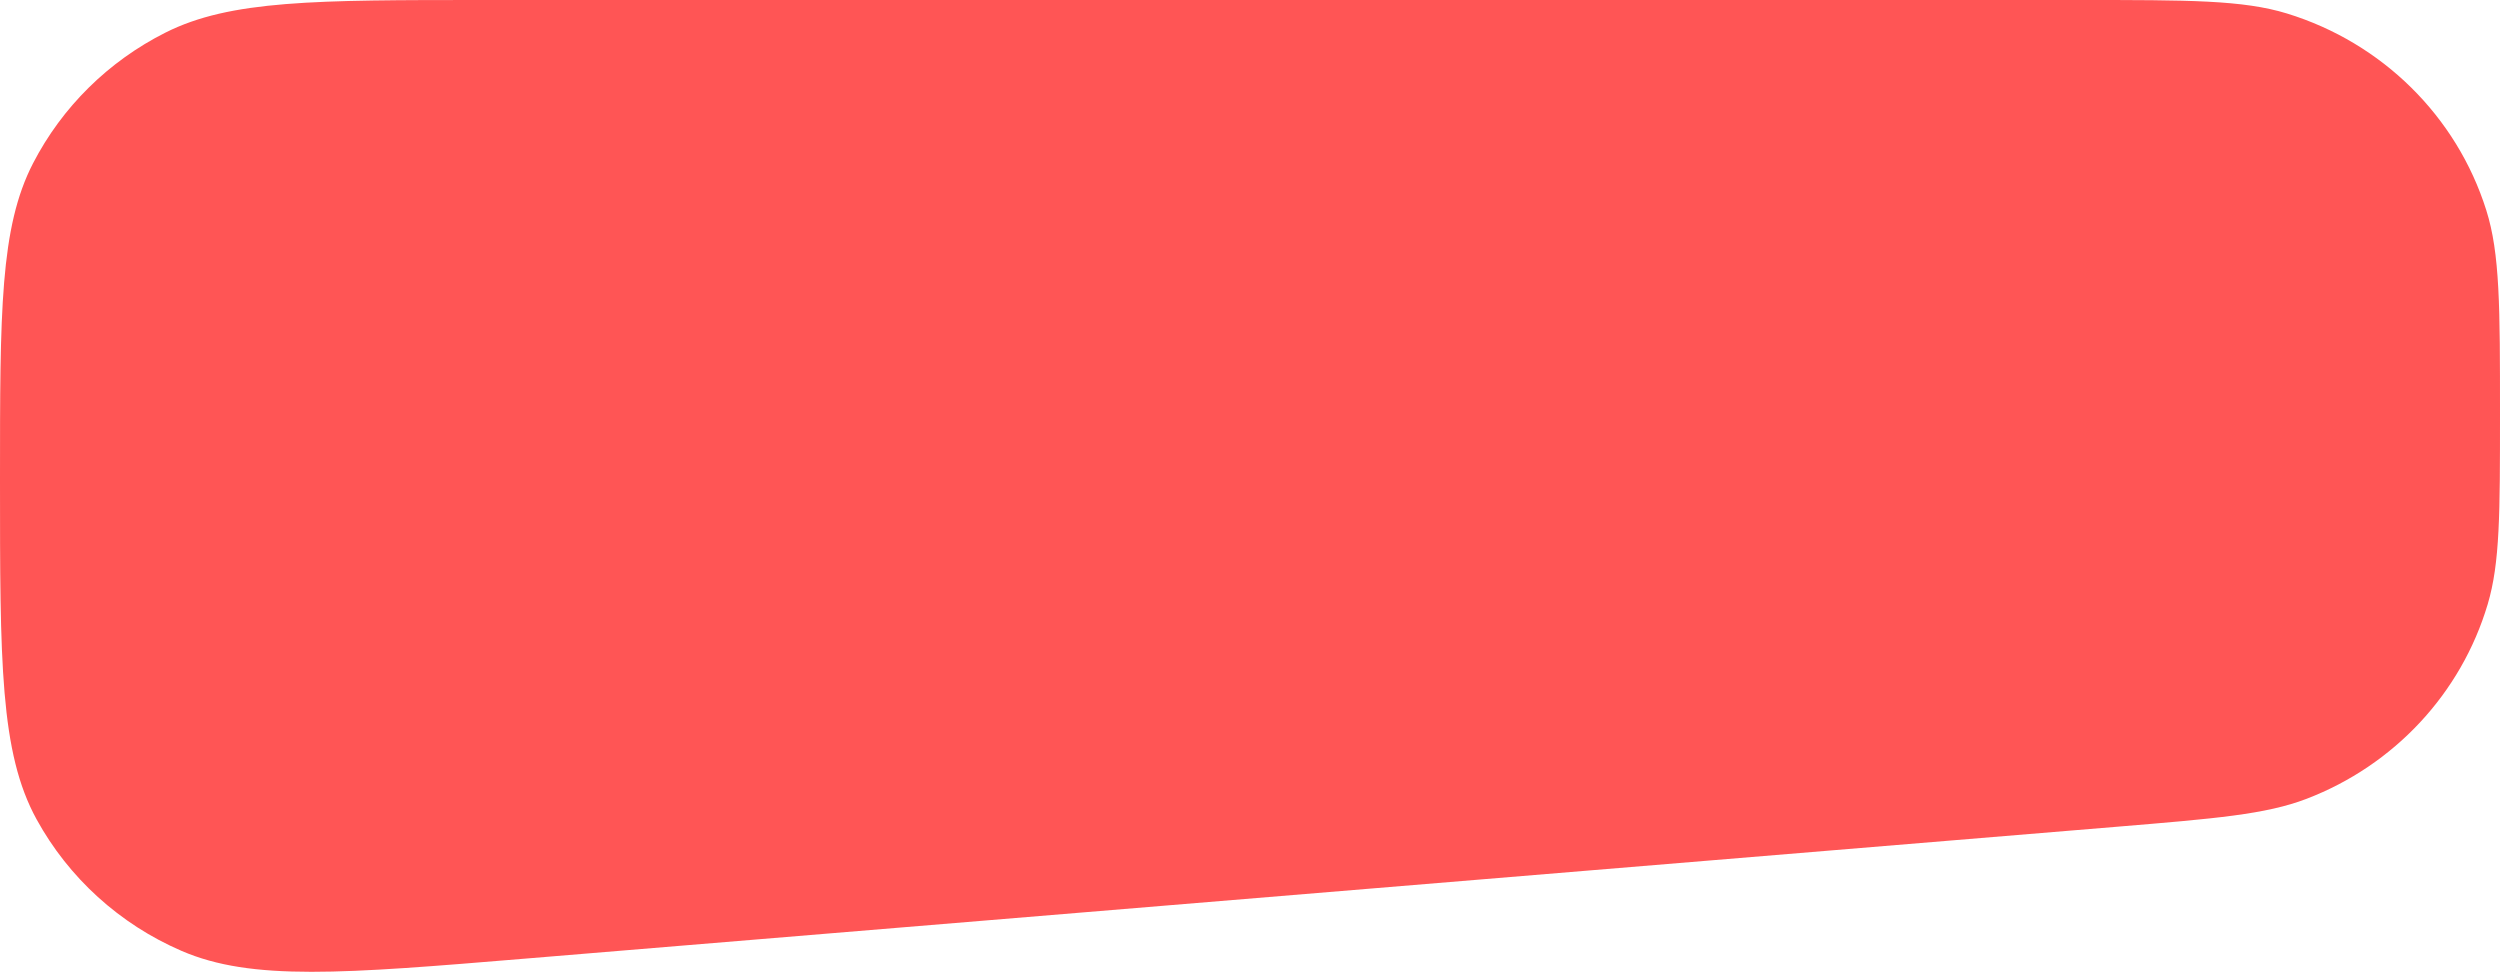
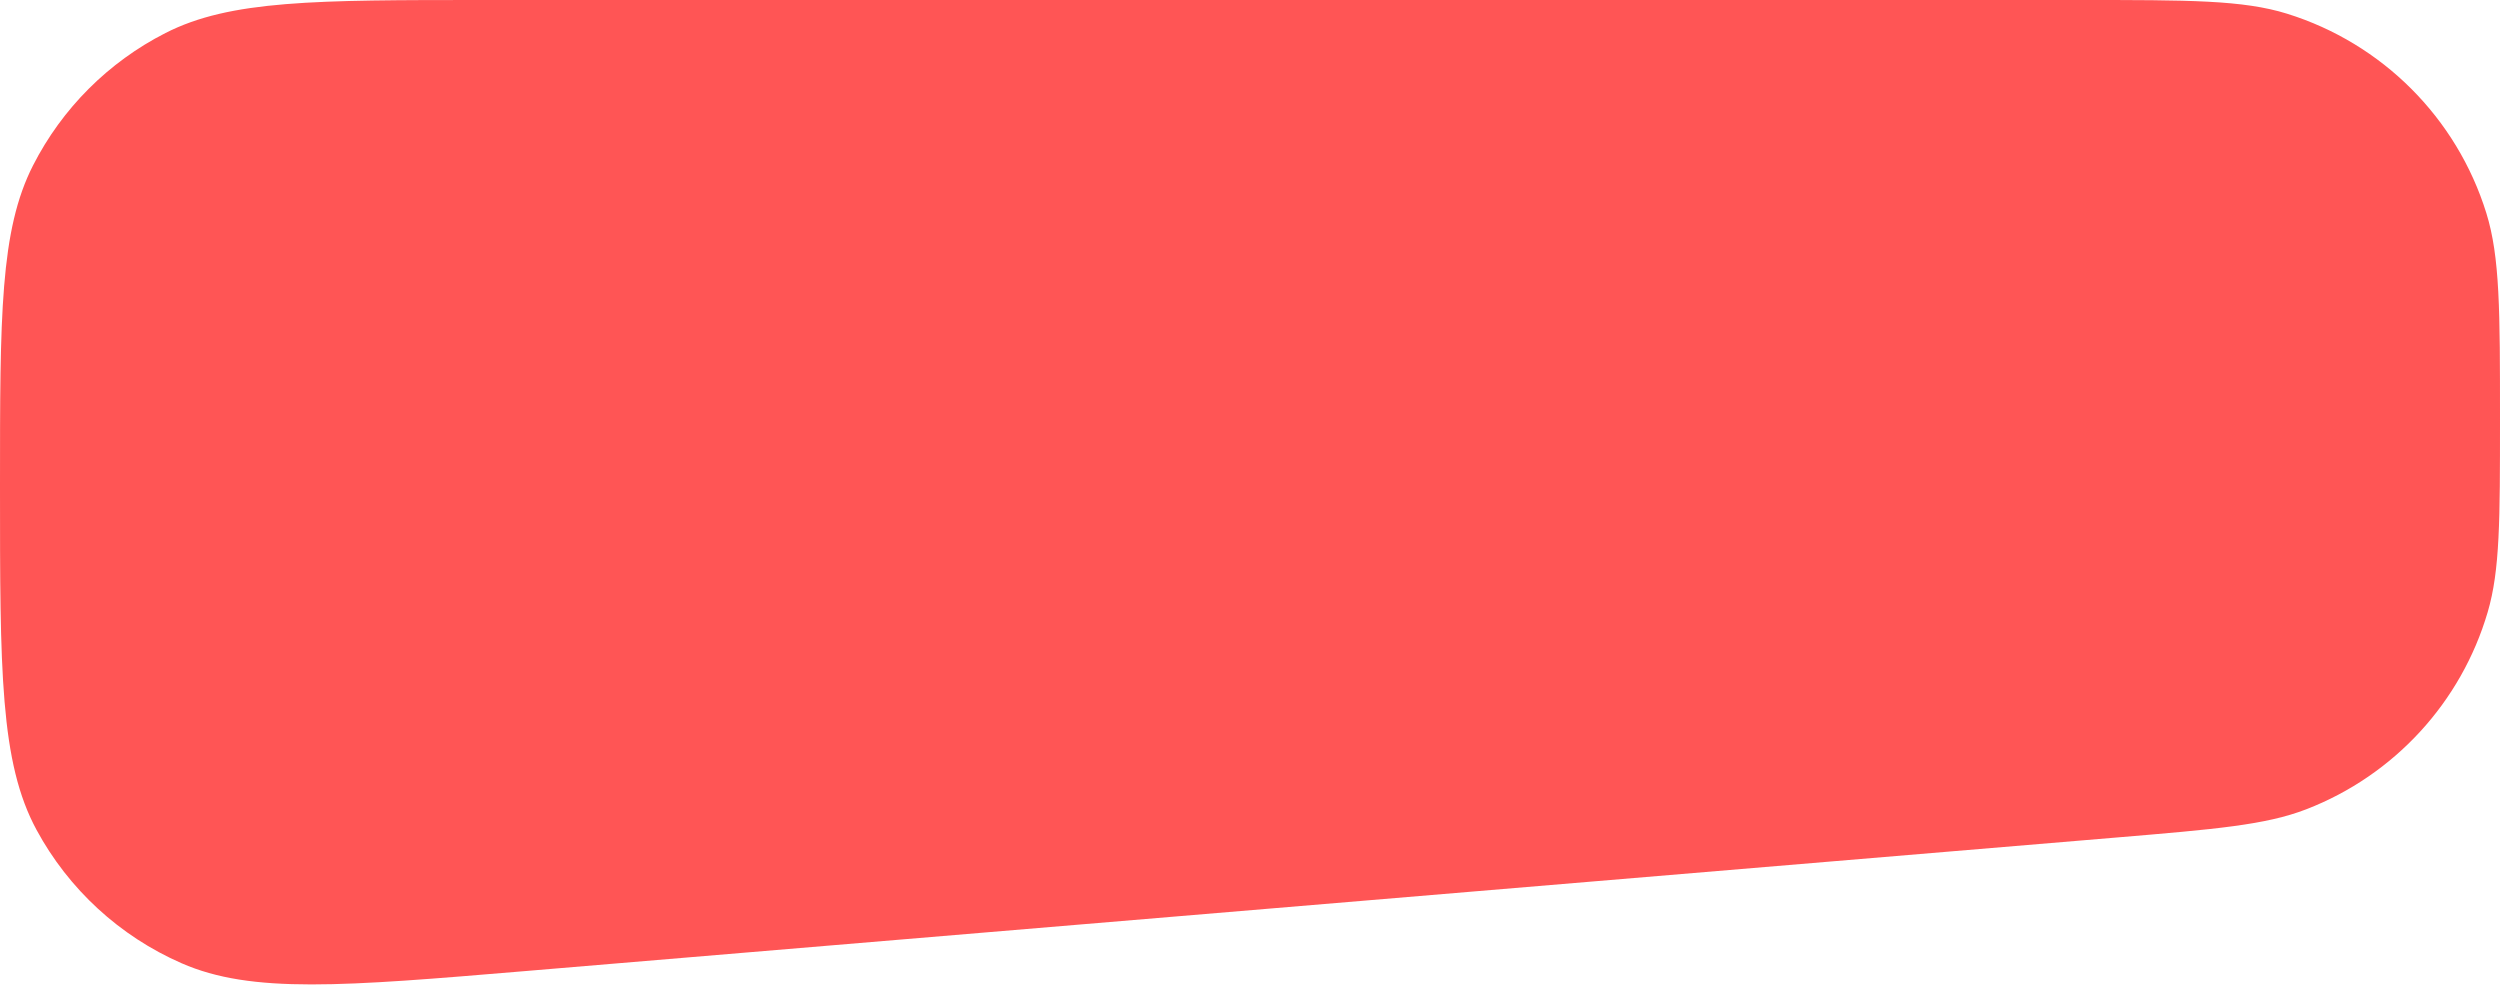
- <svg xmlns="http://www.w3.org/2000/svg" width="90" height="35" viewBox="0 0 90 35" fill="none">
-   <path d="M0 17.283C0 11.217 0 8.184 1.189 5.88C2.235 3.854 3.904 2.206 5.956 1.174C8.29 0 11.345 0 17.454 0H74.897C78.799 0 80.751 0 82.335 0.487C85.759 1.54 88.44 4.187 89.506 7.567C90 9.131 90 11.057 90 14.909C90 18.481 90 20.266 89.557 21.753C88.602 24.962 86.191 27.55 83.032 28.759C81.568 29.319 79.765 29.468 76.16 29.767L18.915 34.51C12.349 35.054 9.067 35.326 6.534 34.231C4.309 33.27 2.473 31.603 1.316 29.494C0 27.095 0 23.824 0 17.283Z" fill="#FF5555" />
+ <svg xmlns="http://www.w3.org/2000/svg" width="165" height="65" viewBox="0 0 165 65" fill="none">
+   <path d="M0 32.097C0 20.831 0 15.198 2.18 10.92C4.097 7.157 7.157 4.097 10.92 2.18C15.198 0 20.799 0 32 0H137.311C144.465 0 148.043 0 150.947 0.905C157.225 2.86 162.14 7.775 164.095 14.053C165 16.957 165 20.535 165 27.689V27.689C165 34.321 165 37.638 164.188 40.399C162.437 46.358 158.016 51.165 152.225 53.409C149.541 54.449 146.236 54.726 139.627 55.281L34.676 64.09C22.64 65.1 16.622 65.605 11.98 63.572C7.901 61.787 4.534 58.691 2.414 54.776C0 50.319 0 44.245 0 32.097V32.097Z" fill="#FF5555" />
</svg>
